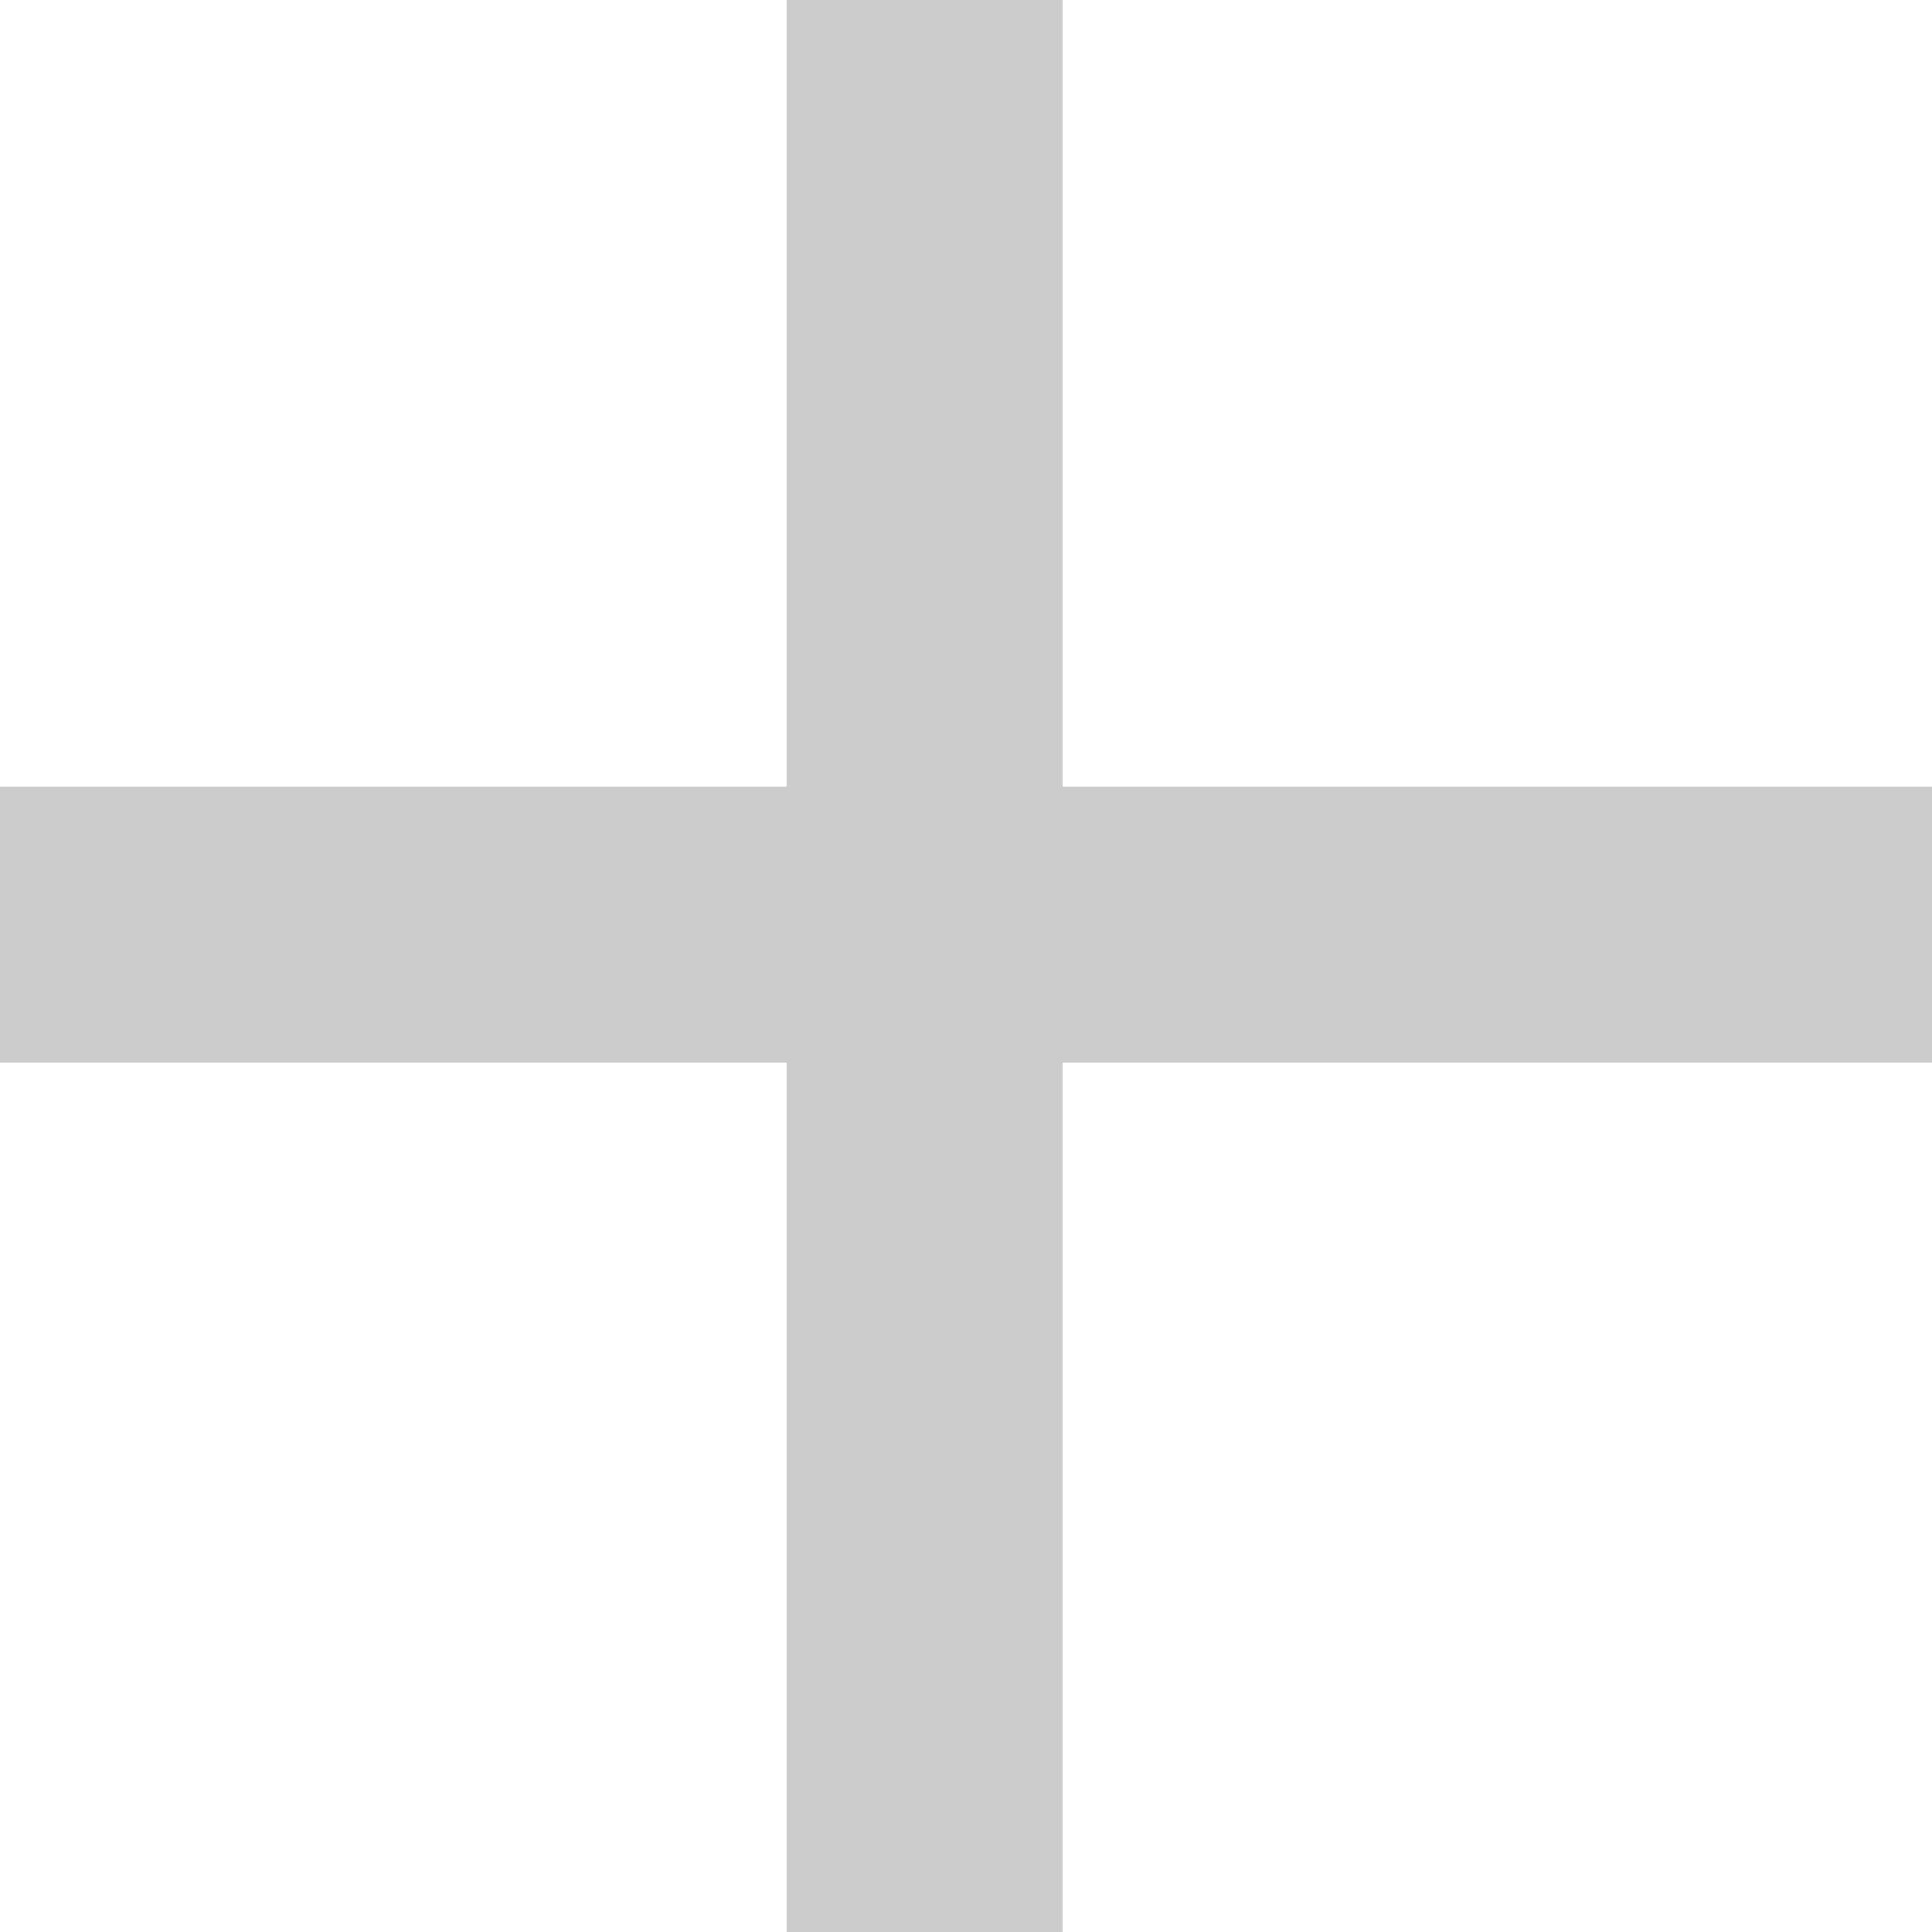
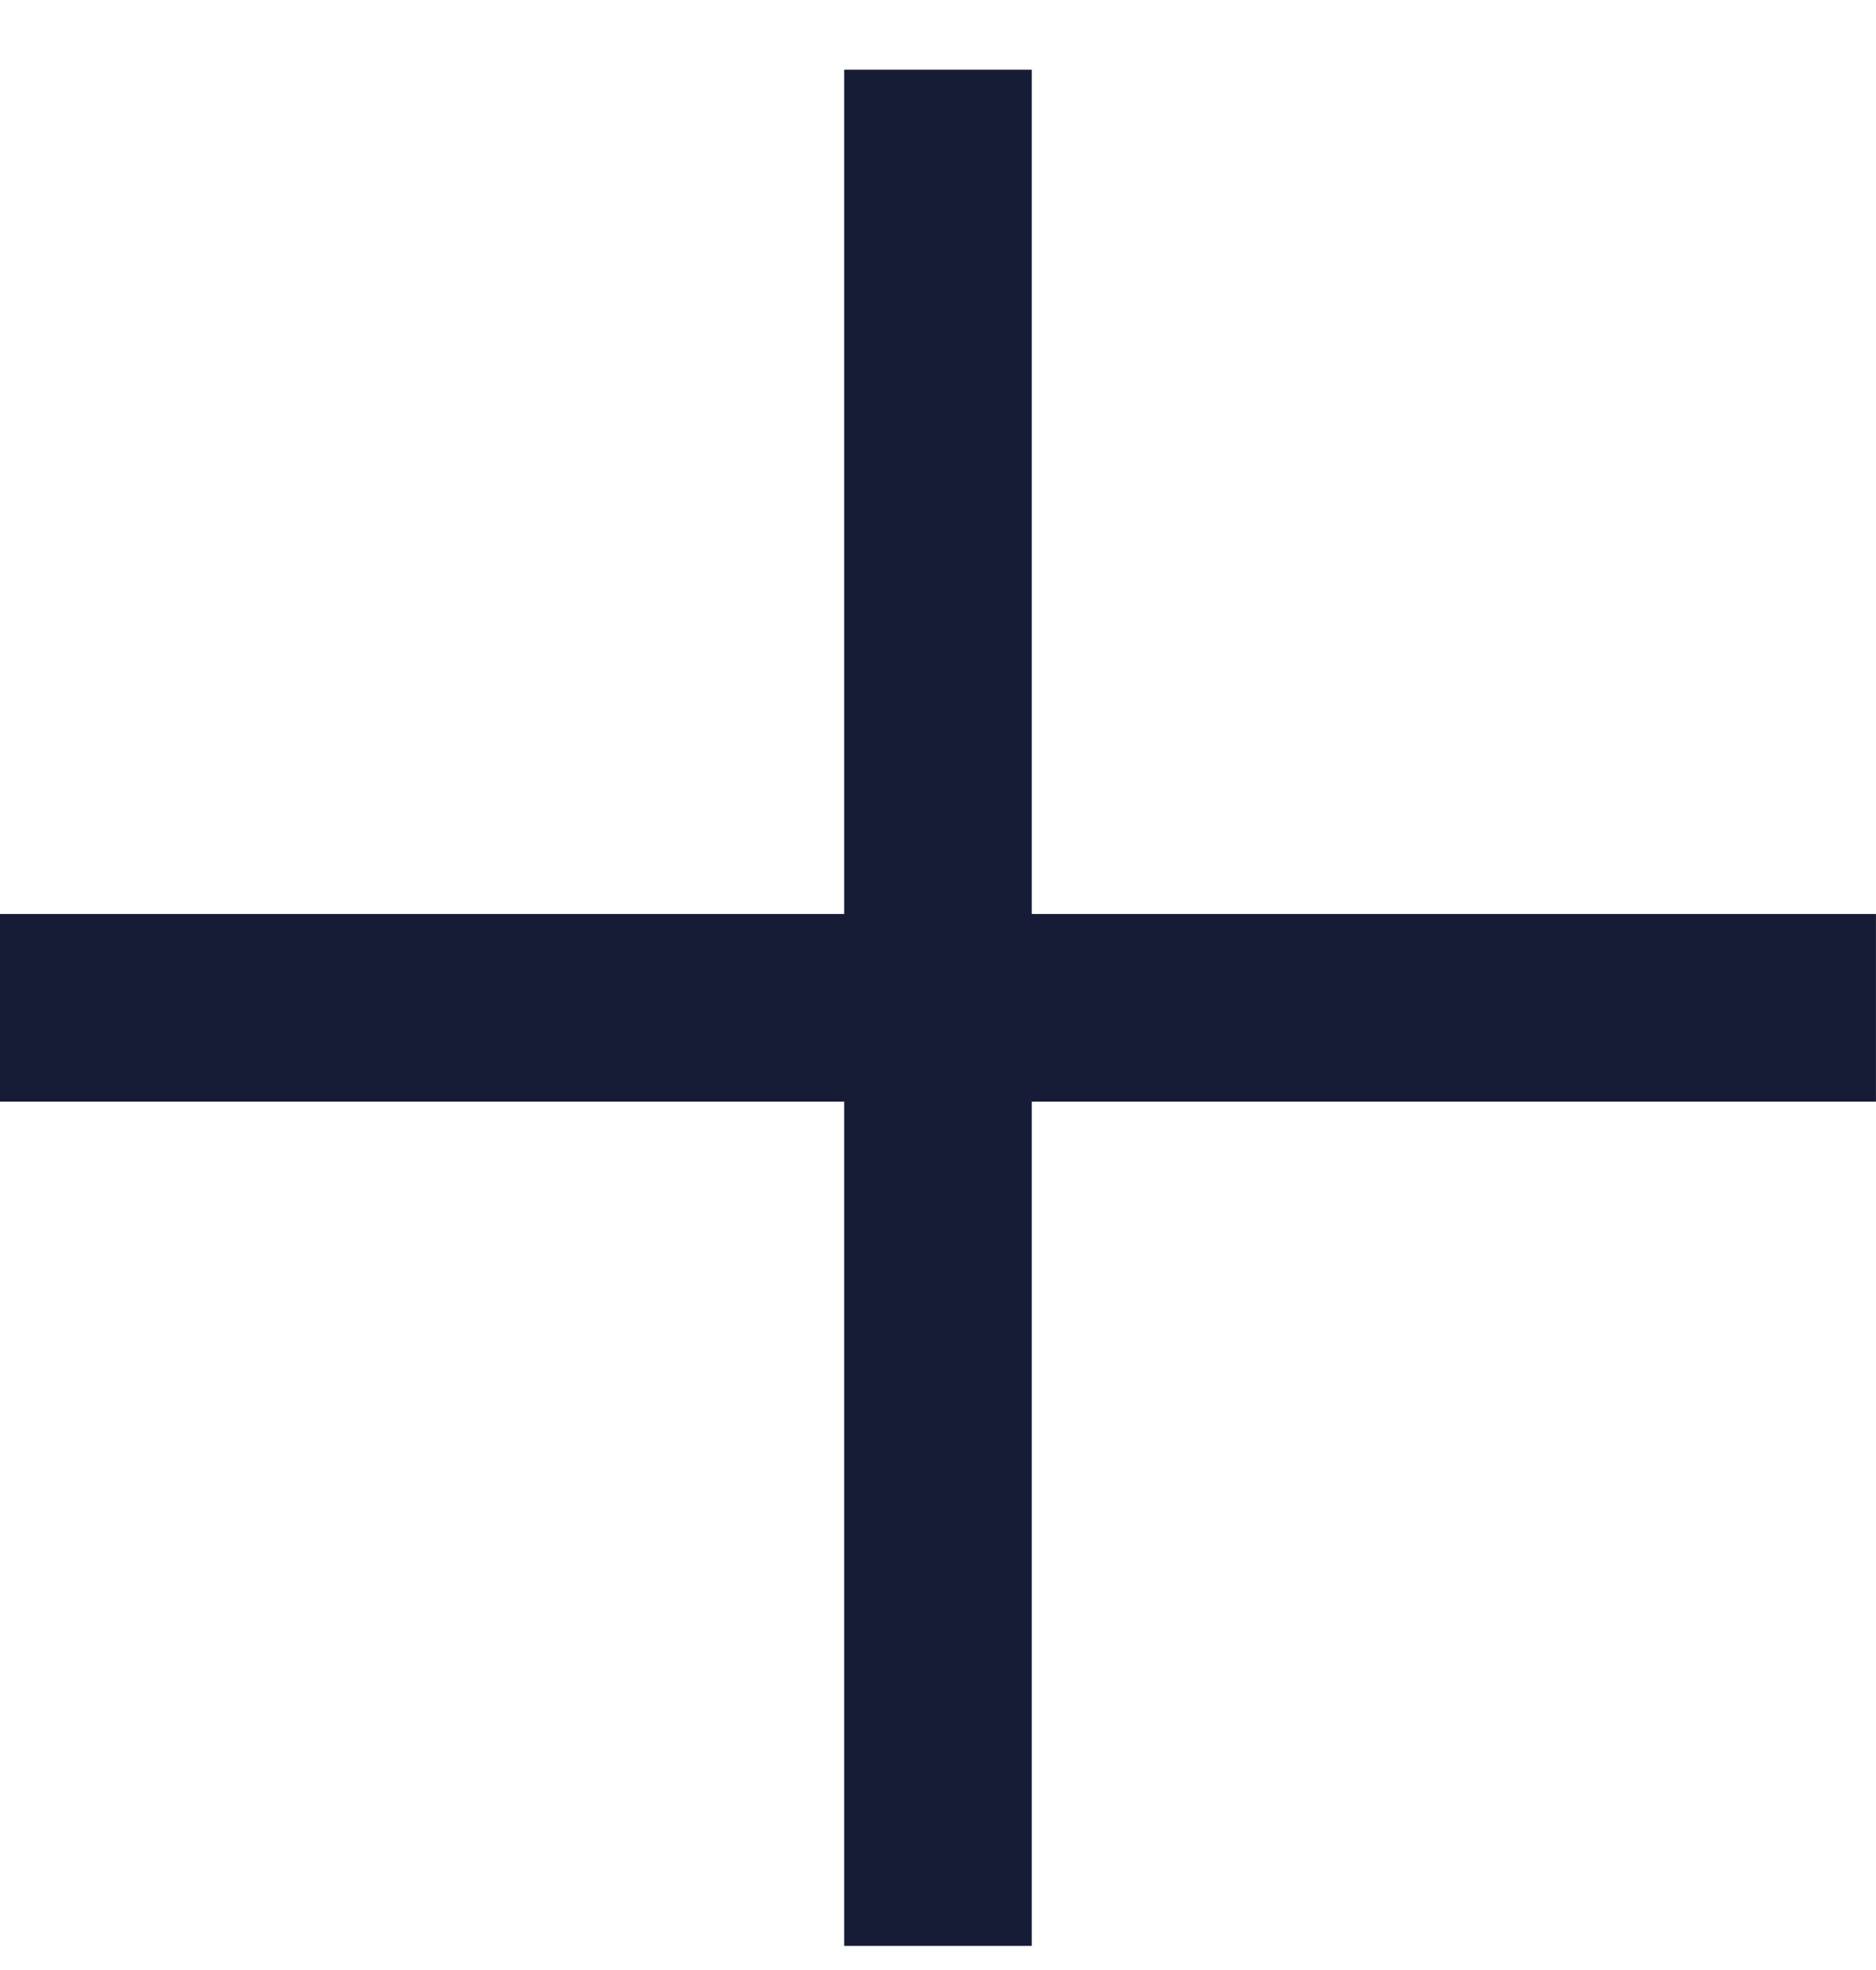
- <svg xmlns="http://www.w3.org/2000/svg" width="14" height="14" viewBox="0 0 14 14" fill="none">
-   <line y1="6.7" x2="14" y2="6.7" stroke="#CCCCCC" stroke-width="2" />
-   <line x1="6.7" y1="14" x2="6.7" stroke="#CCCCCC" stroke-width="2" />
+ <svg xmlns="http://www.w3.org/2000/svg" width="20" height="21" viewBox="0 0 20 21" fill="none">
+   <line y1="10.743" x2="20" y2="10.743" stroke="#161C35" stroke-width="2" />
+   <line x1="10" y1="20.743" x2="10" y2="0.743" stroke="#161C35" stroke-width="2" />
</svg>
